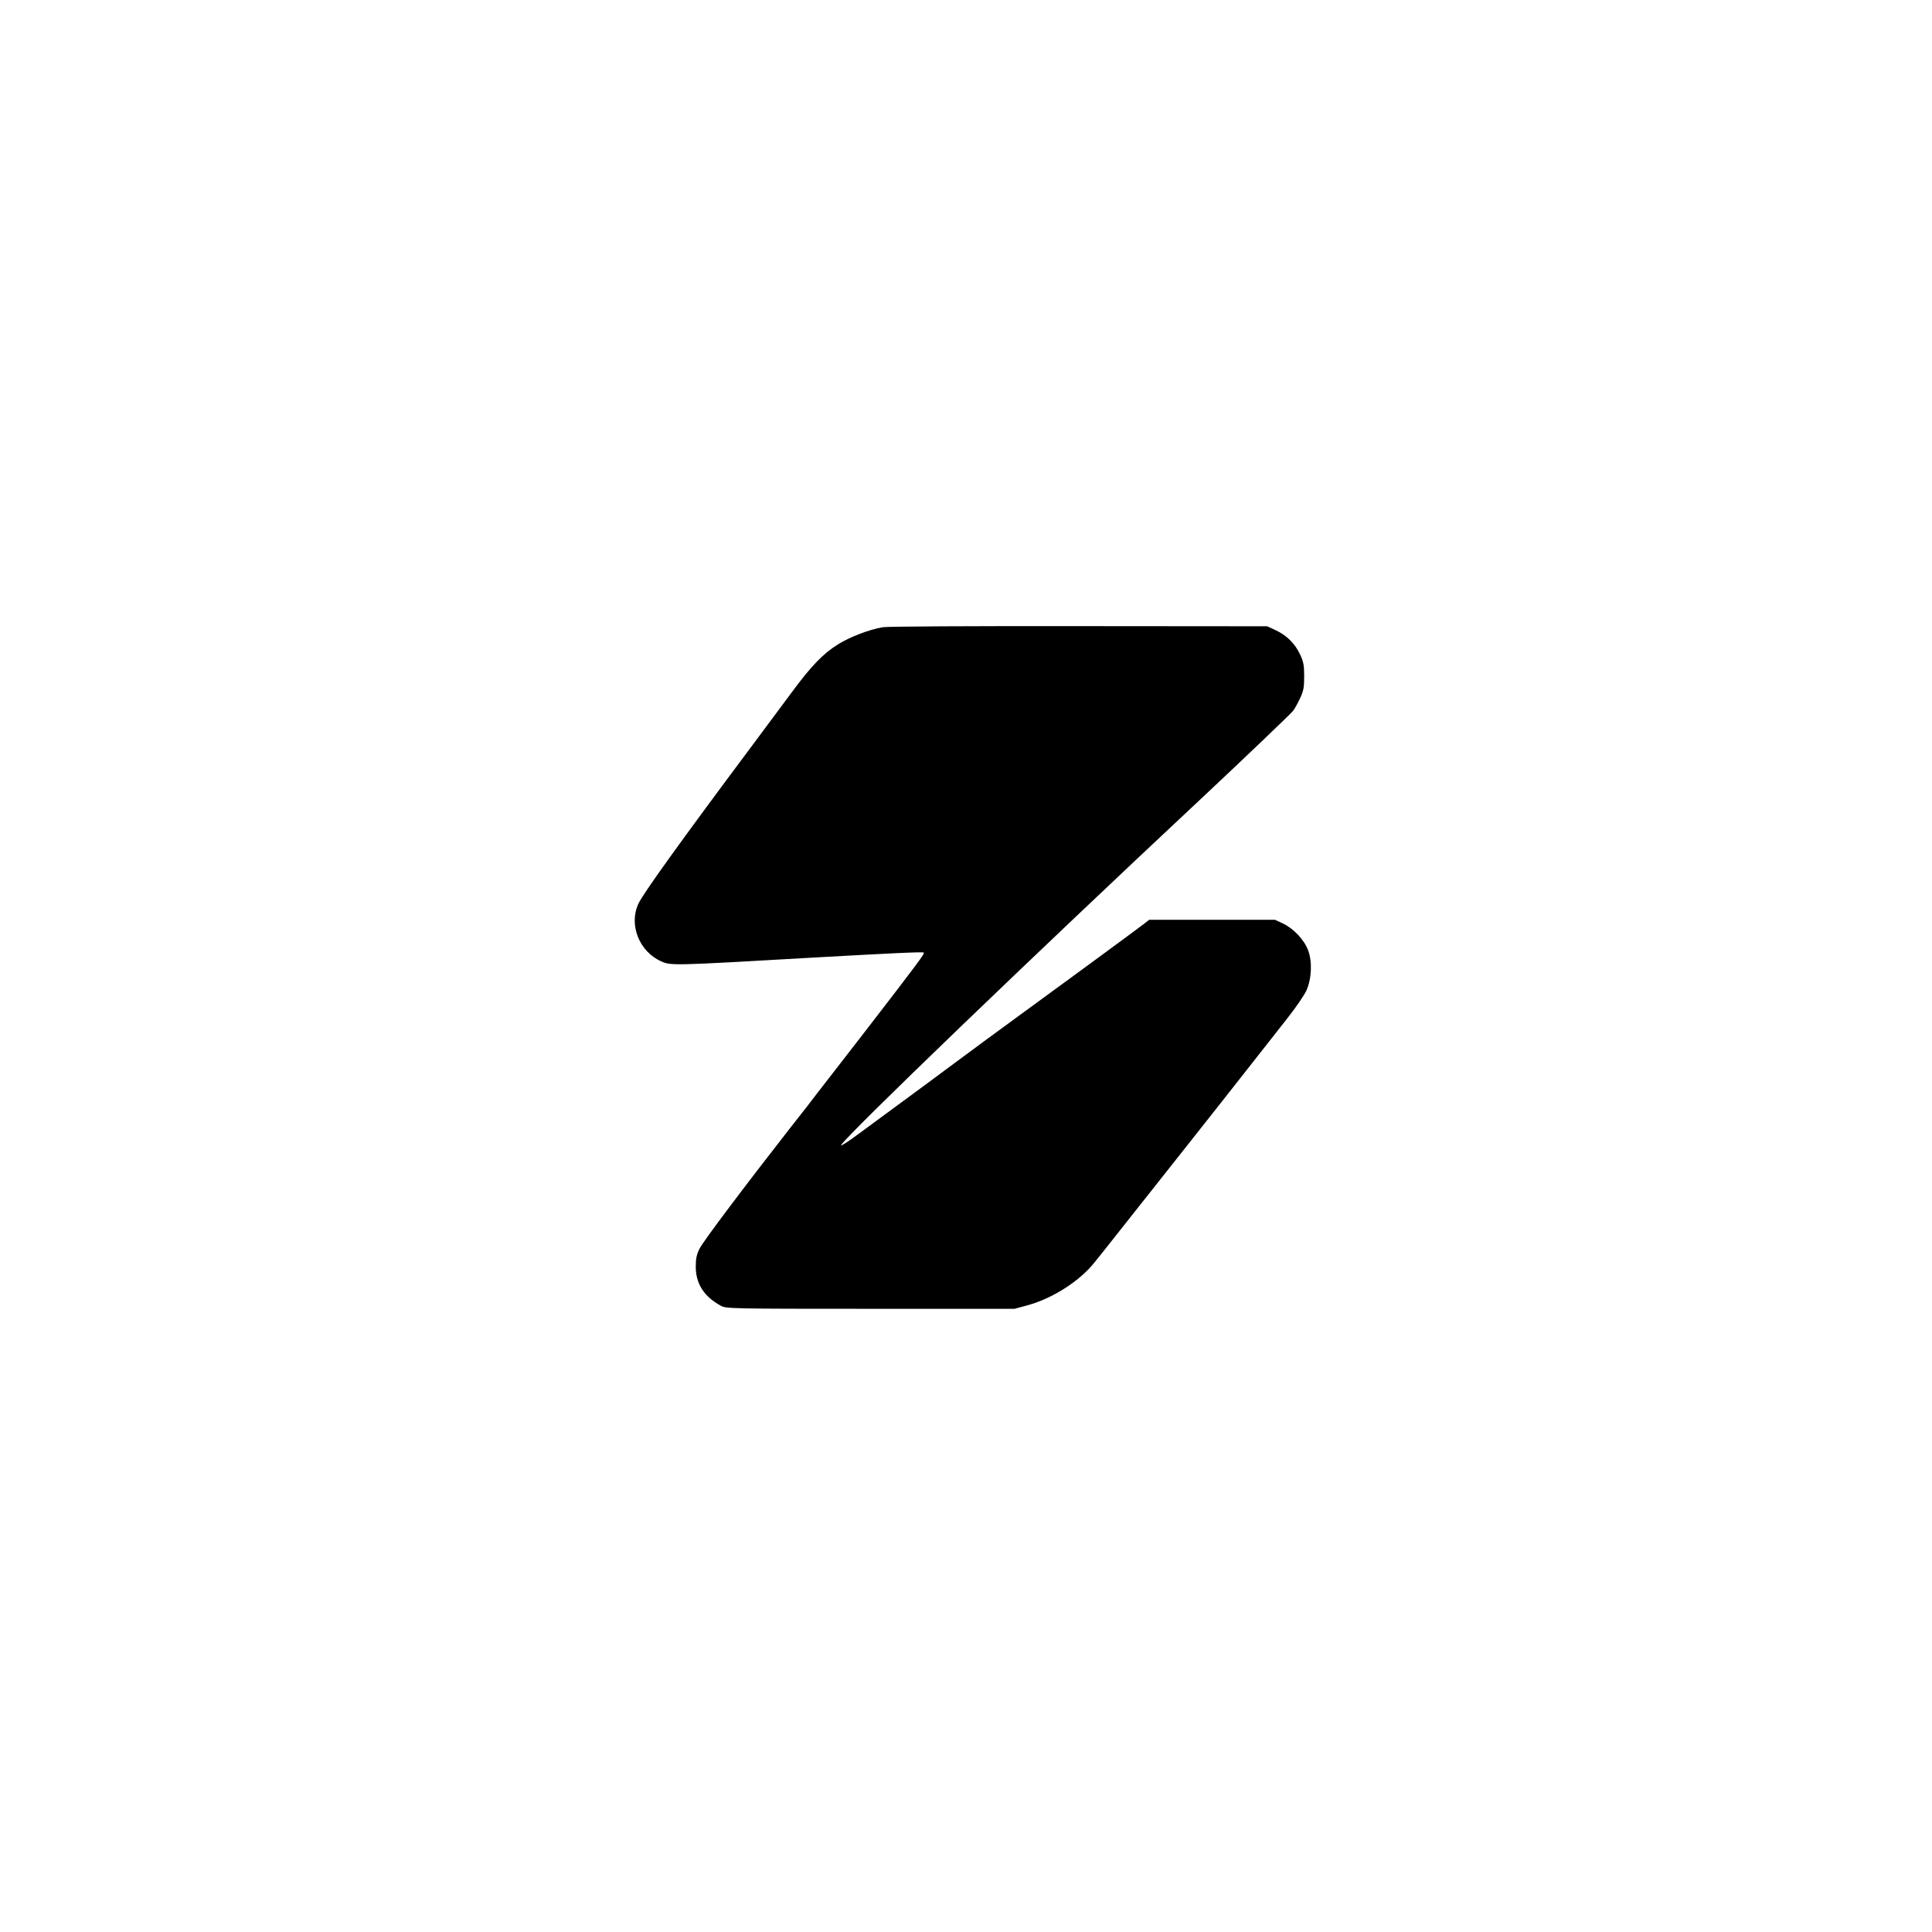
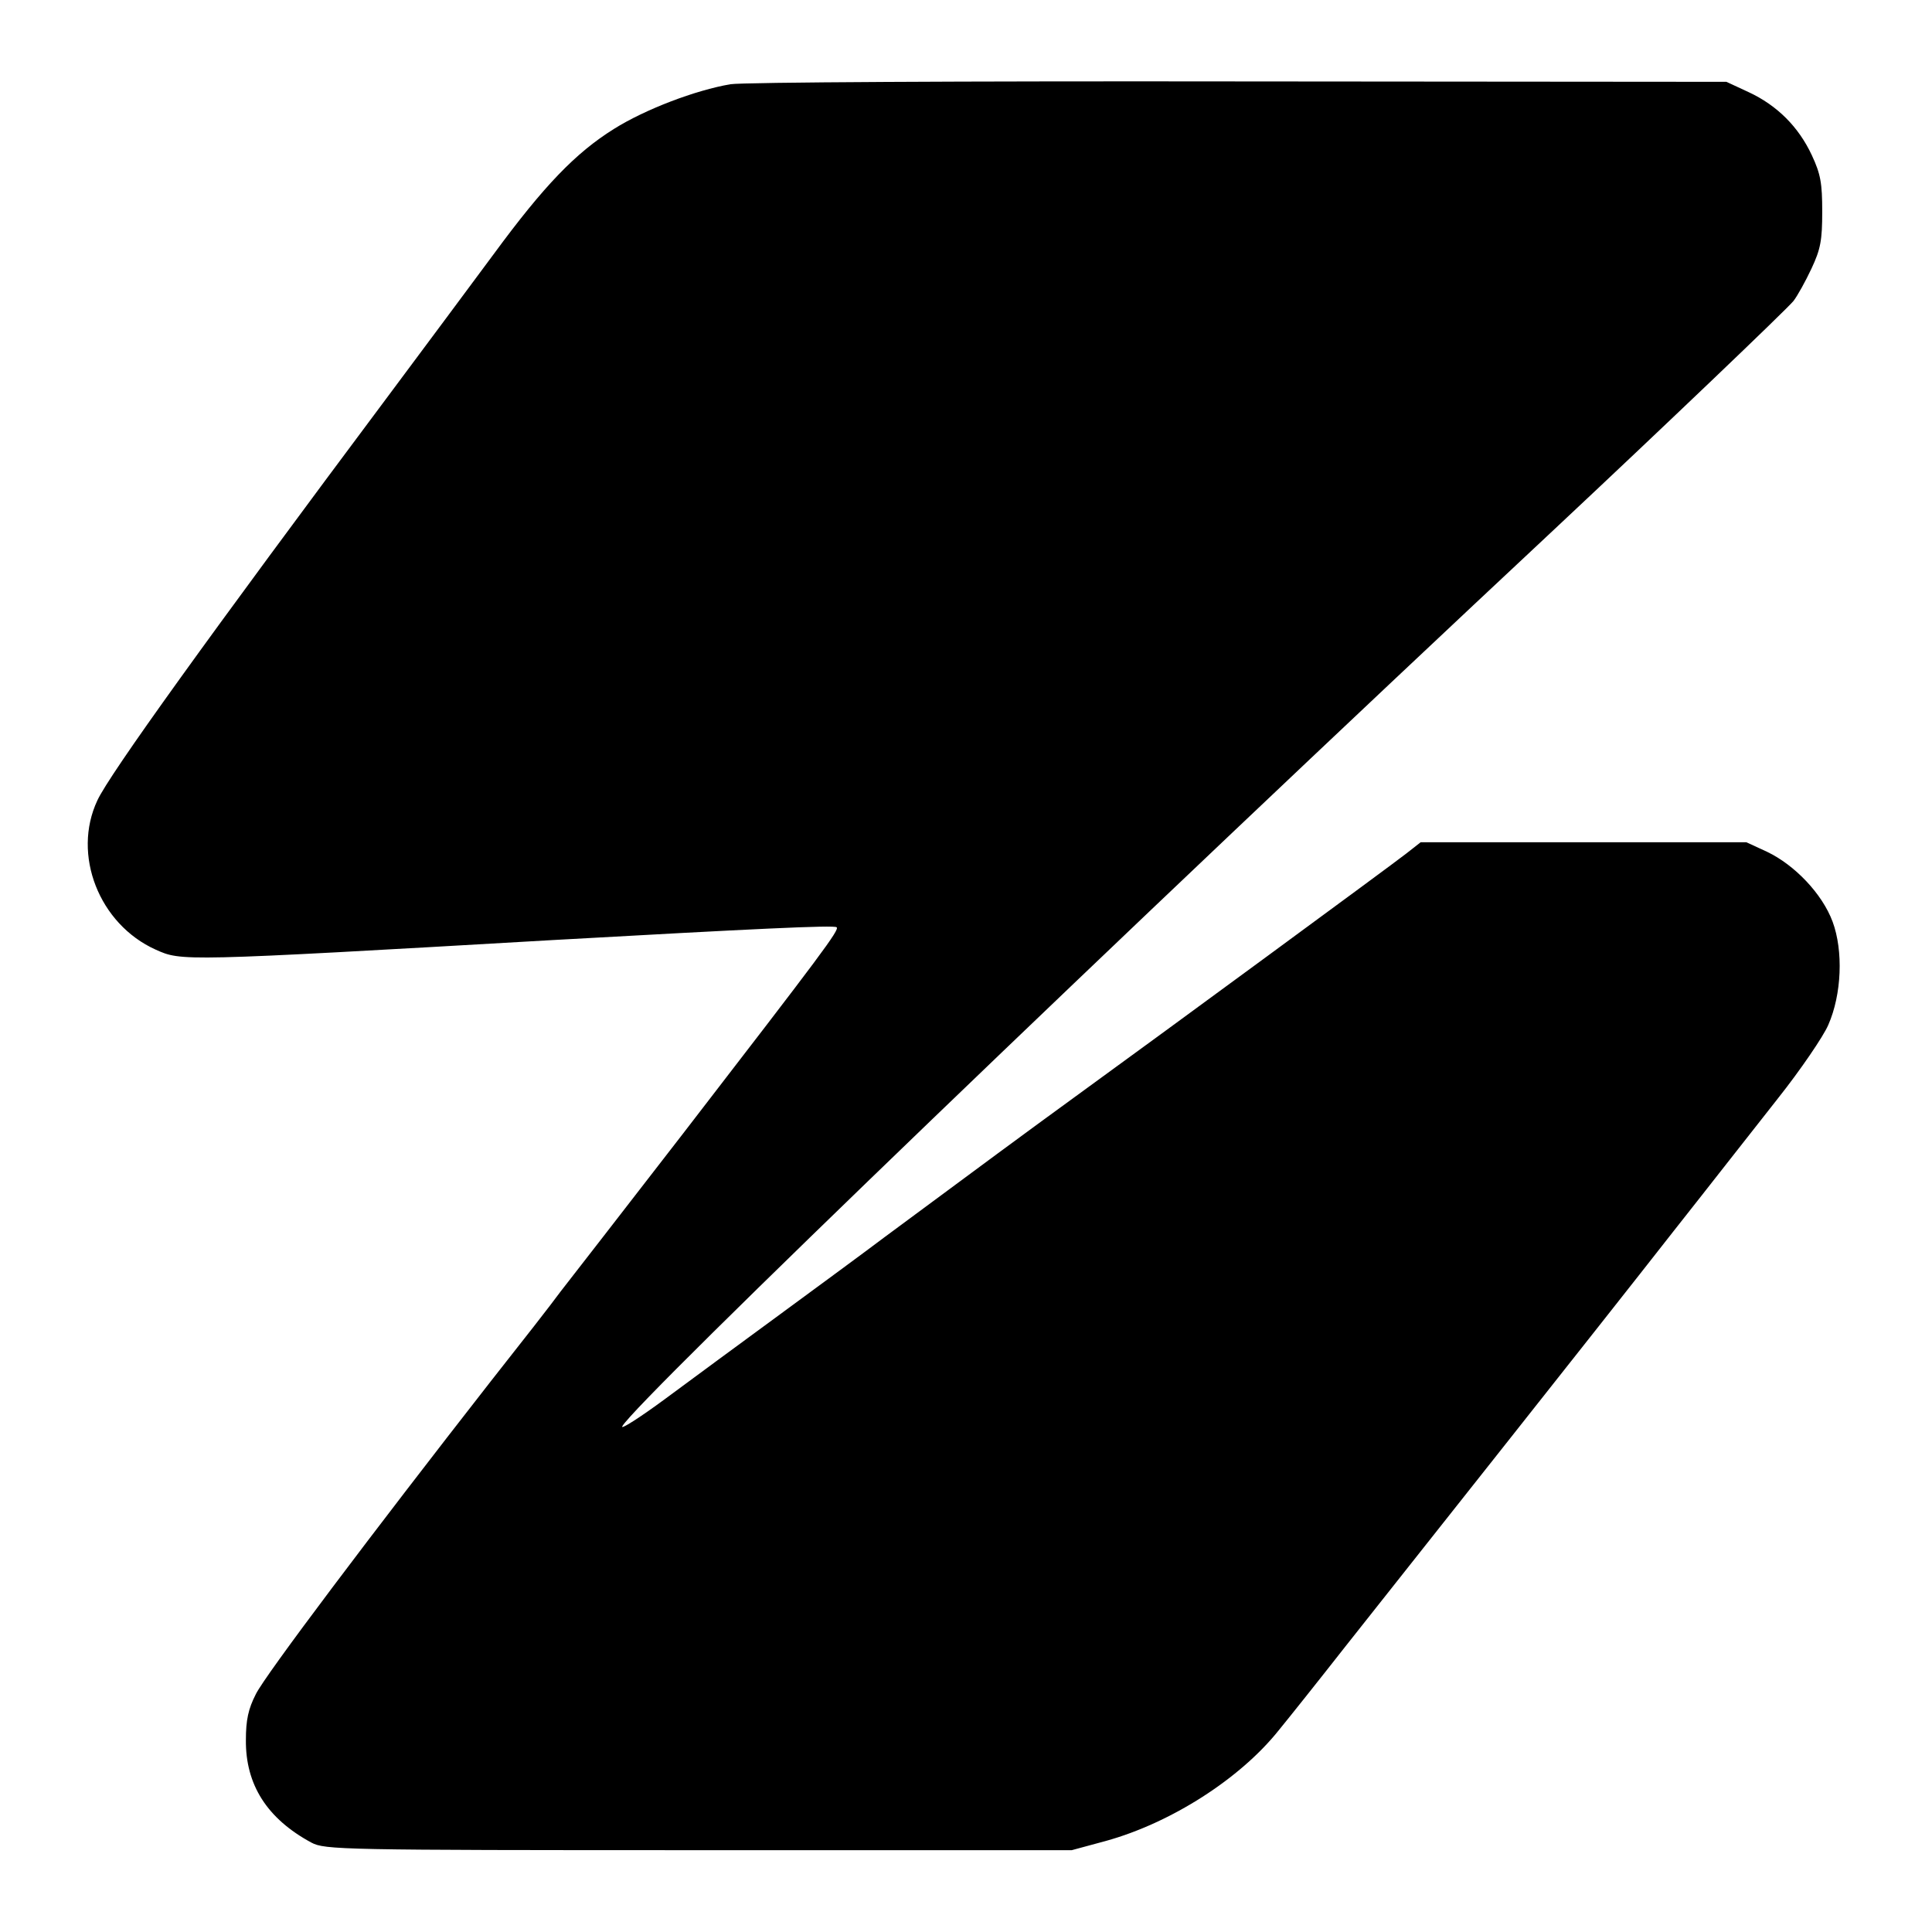
- <svg xmlns="http://www.w3.org/2000/svg" viewBox="0 0 1254 1254" width="1254" height="1254">
+ <svg xmlns="http://www.w3.org/2000/svg" viewBox="390 386 484 484" width="24" height="24">
  <path d="M5730 8469 c-88 -15 -214 -63 -292 -112 -96 -60 -175 -142 -300 -312 -57 -77 -176 -237 -264 -355 -449 -601 -700 -950 -730 -1015 -64 -136 4 -310 146 -374 65 -29 60 -30 995 24 501 28 706 38 711 32 7 -7 -35 -63 -385 -517 -147 -190 -285 -368 -307 -396 -21 -29 -100 -130 -175 -225 -296 -379 -565 -736 -588 -783 -19 -37 -25 -65 -25 -115 -1 -112 53 -197 164 -257 34 -18 73 -19 970 -19 l935 0 85 23 c163 45 337 156 434 278 23 28 98 122 167 210 69 87 247 312 395 499 148 187 340 430 426 540 87 110 204 260 261 332 58 73 115 157 127 185 34 77 38 186 11 259 -26 70 -95 142 -164 175 l-52 24 -408 0 -408 0 -37 -29 c-37 -29 -613 -452 -832 -611 -106 -77 -243 -178 -475 -350 -49 -37 -166 -123 -260 -192 -93 -68 -223 -164 -288 -212 -65 -48 -114 -79 -108 -69 34 62 1258 1240 2336 2248 268 251 580 549 598 571 10 13 30 49 45 81 23 49 27 71 27 143 0 71 -4 94 -26 141 -33 71 -87 125 -158 158 l-56 26 -1220 1 c-696 1 -1243 -2 -1275 -7z" fill="currentColor" transform="translate(0 1254) scale(0.1 -0.1)" />
</svg>
